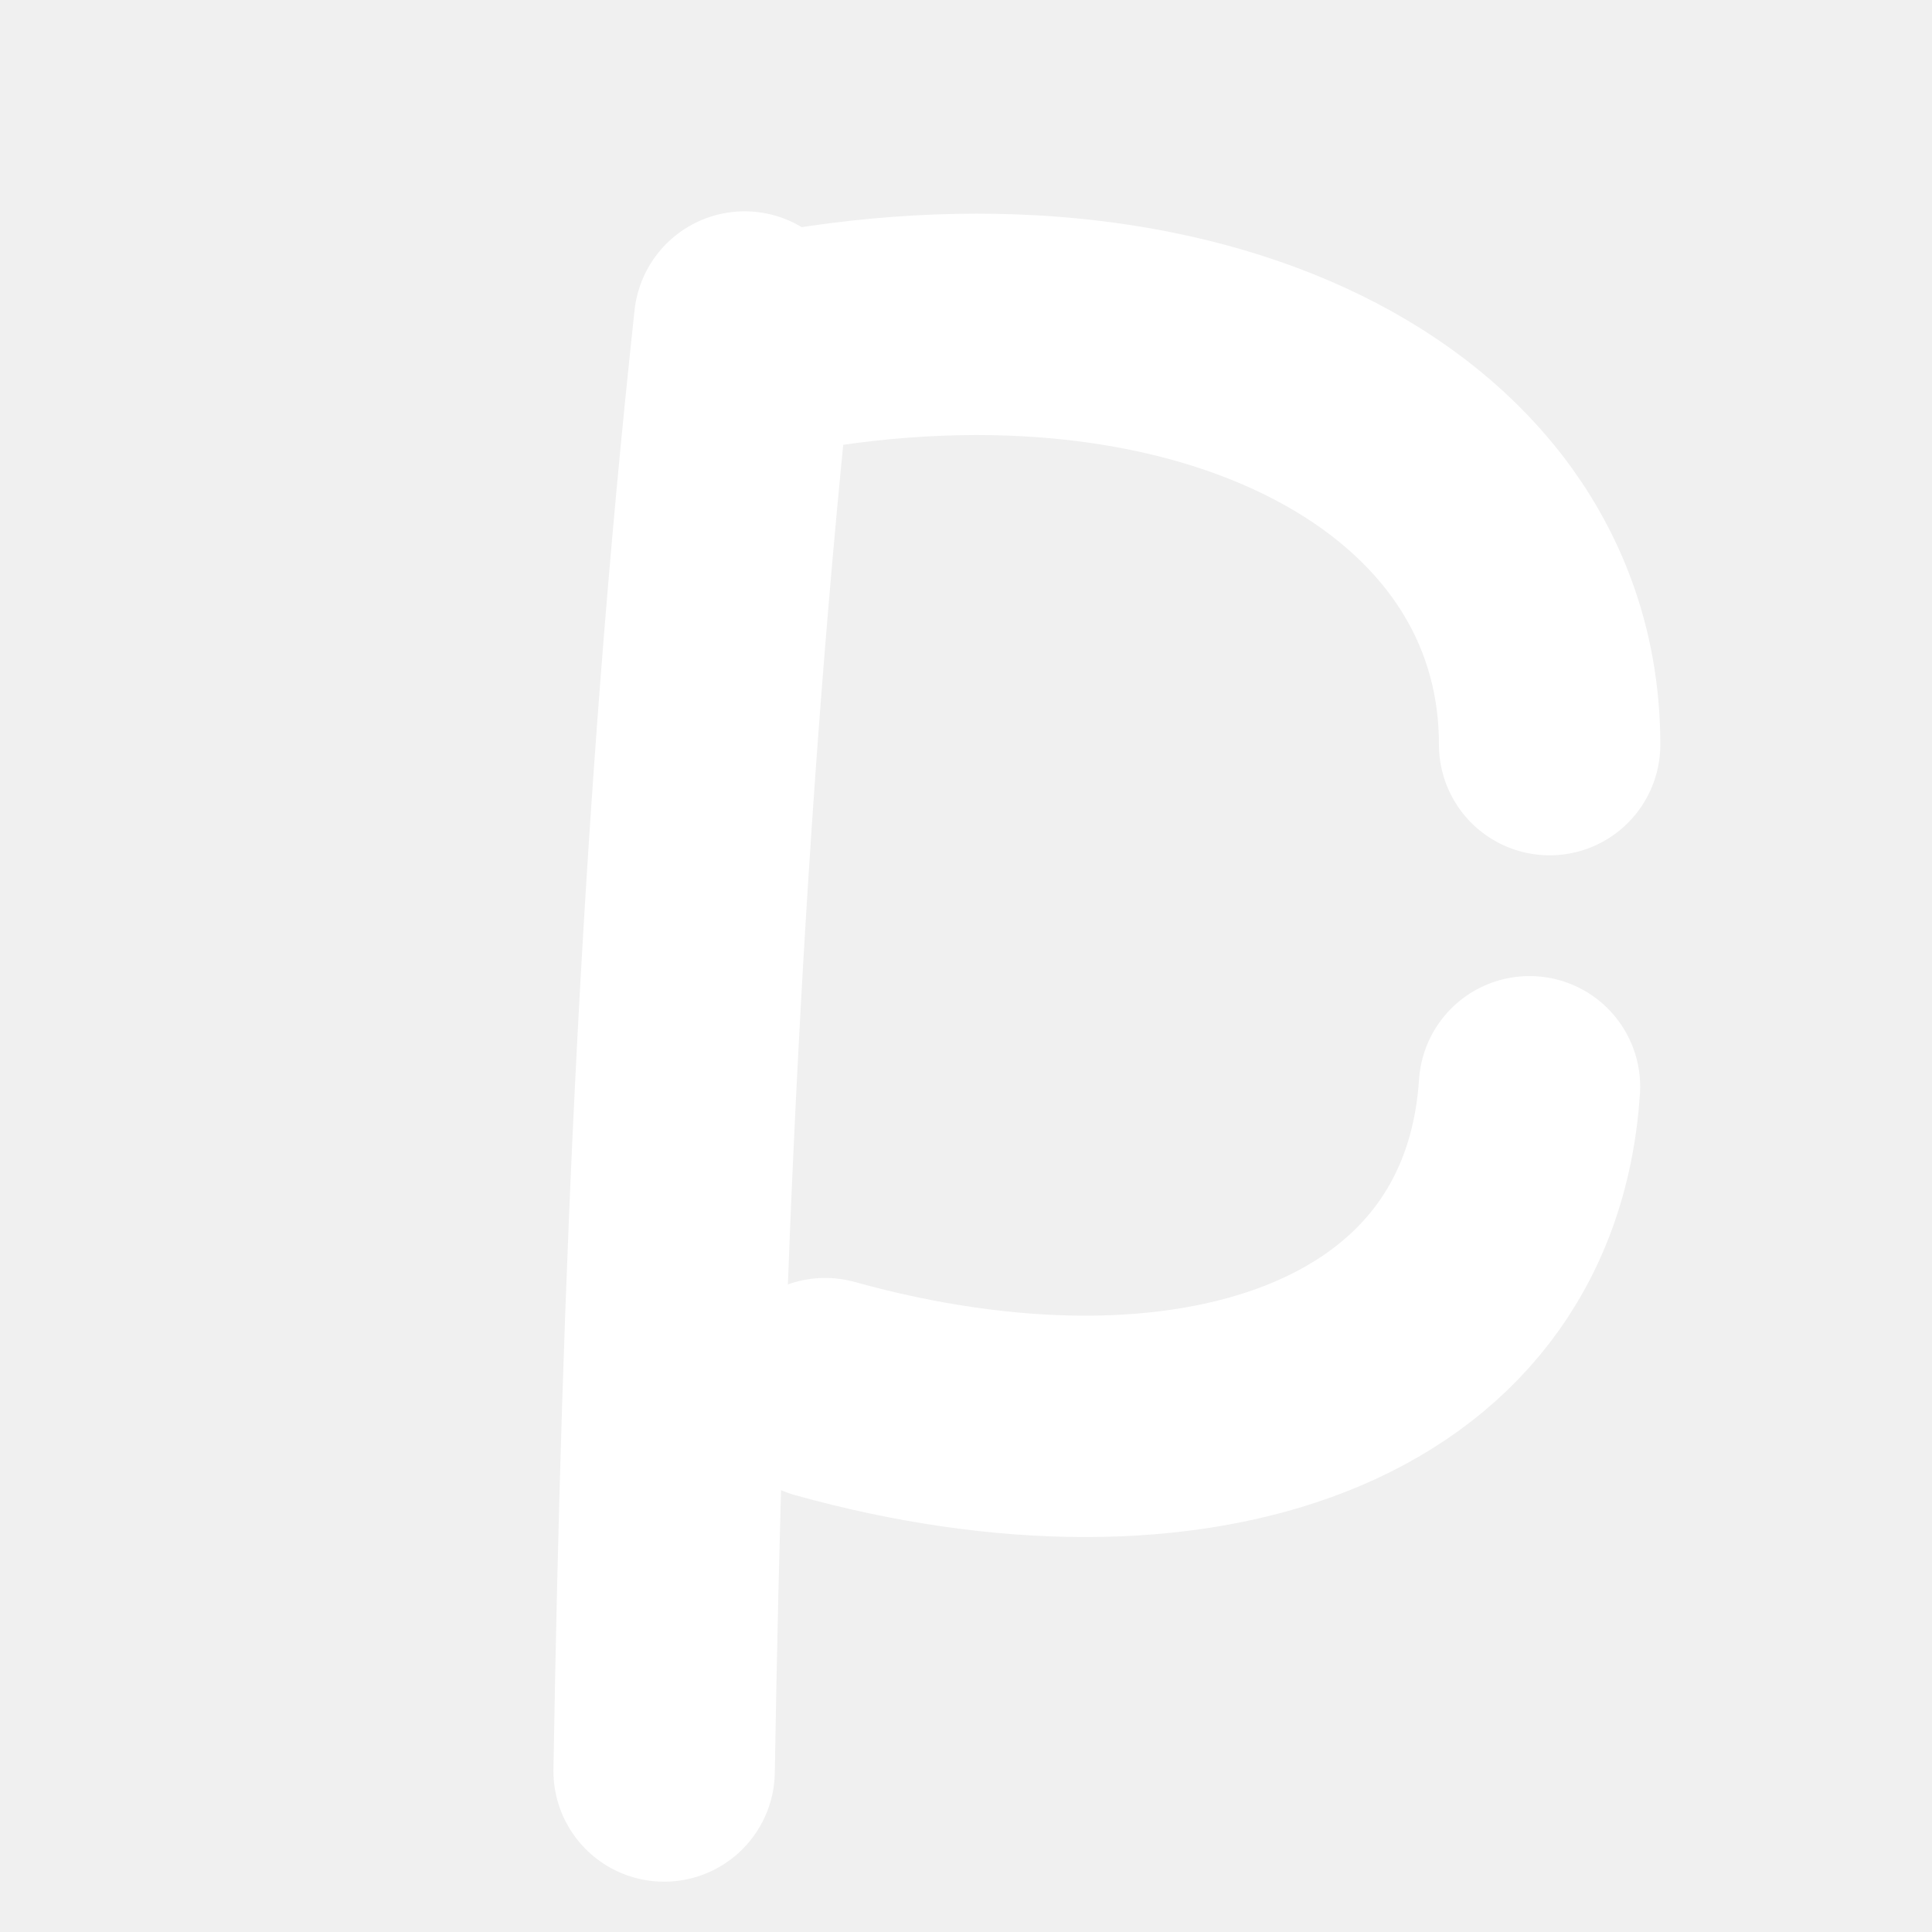
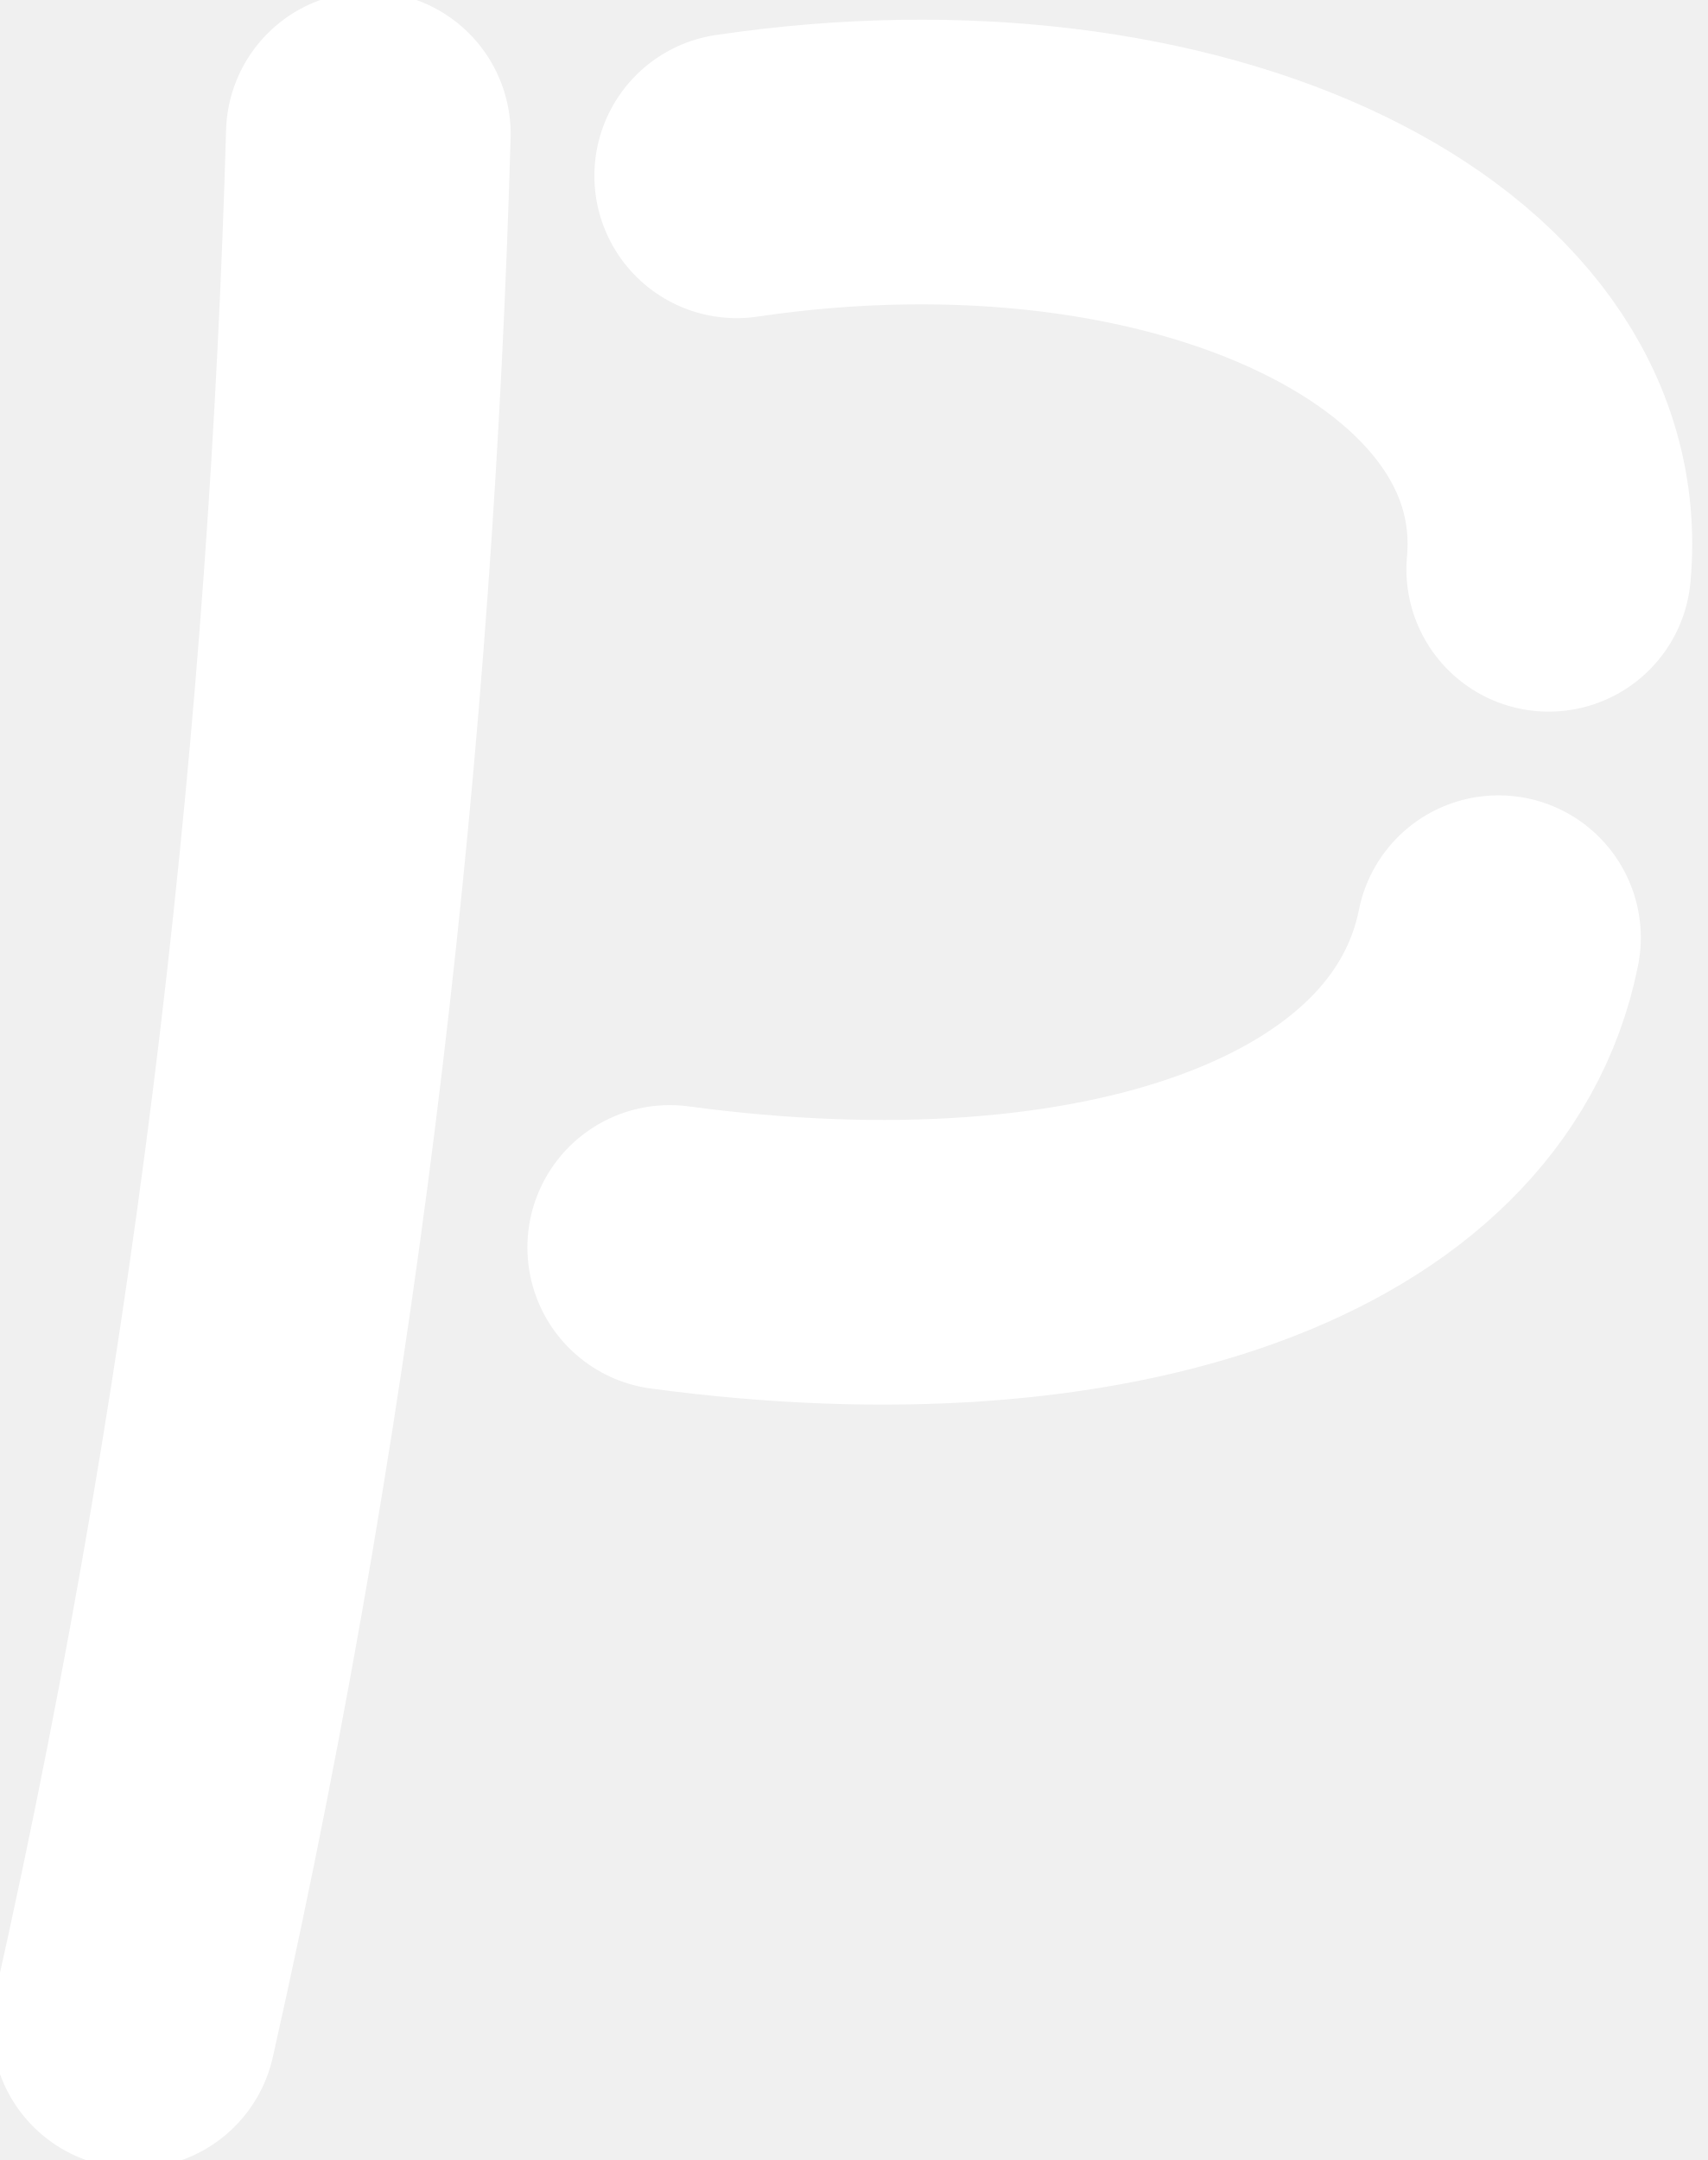
- <svg xmlns="http://www.w3.org/2000/svg" viewBox="0 0 48 48" fill="none" role="img" aria-label="PrivyPay">
-   <path d="M18.5 8 C 17.2 20, 16.7 32, 16.5 44" stroke="#FFFFFF" stroke-width="5.5" stroke-linecap="round" stroke-linejoin="round" />
-   <path d="M19.5 8.5 C 30 6.6, 38.5 11, 38.5 18.5" stroke="#FFFFFF" stroke-width="5.5" stroke-linecap="round" stroke-linejoin="round" />
-   <path d="M38 27 C 37.5 34.5, 29.5 37, 20.5 34.5" stroke="#FFFFFF" stroke-width="5.5" stroke-linecap="round" stroke-linejoin="round" />
+ <svg xmlns="http://www.w3.org/2000/svg" viewBox="8 3.4 20.4 25.8" role="img" aria-label="Pexa">
+   <g fill="none" stroke="#FFFFFF" stroke-width="3.4" stroke-linecap="round">
+     <path d="M12.4 5C12.2 12 11.4 19.6 9.6 27.6" />
+     <path d="M16.8 5.5C22.2 4.7 26.8 6.9 26.5 10.2" />
+     <path d="M25.9 14.6C25.3 17.6 21.2 19 16 18.3" />
+   </g>
</svg>
